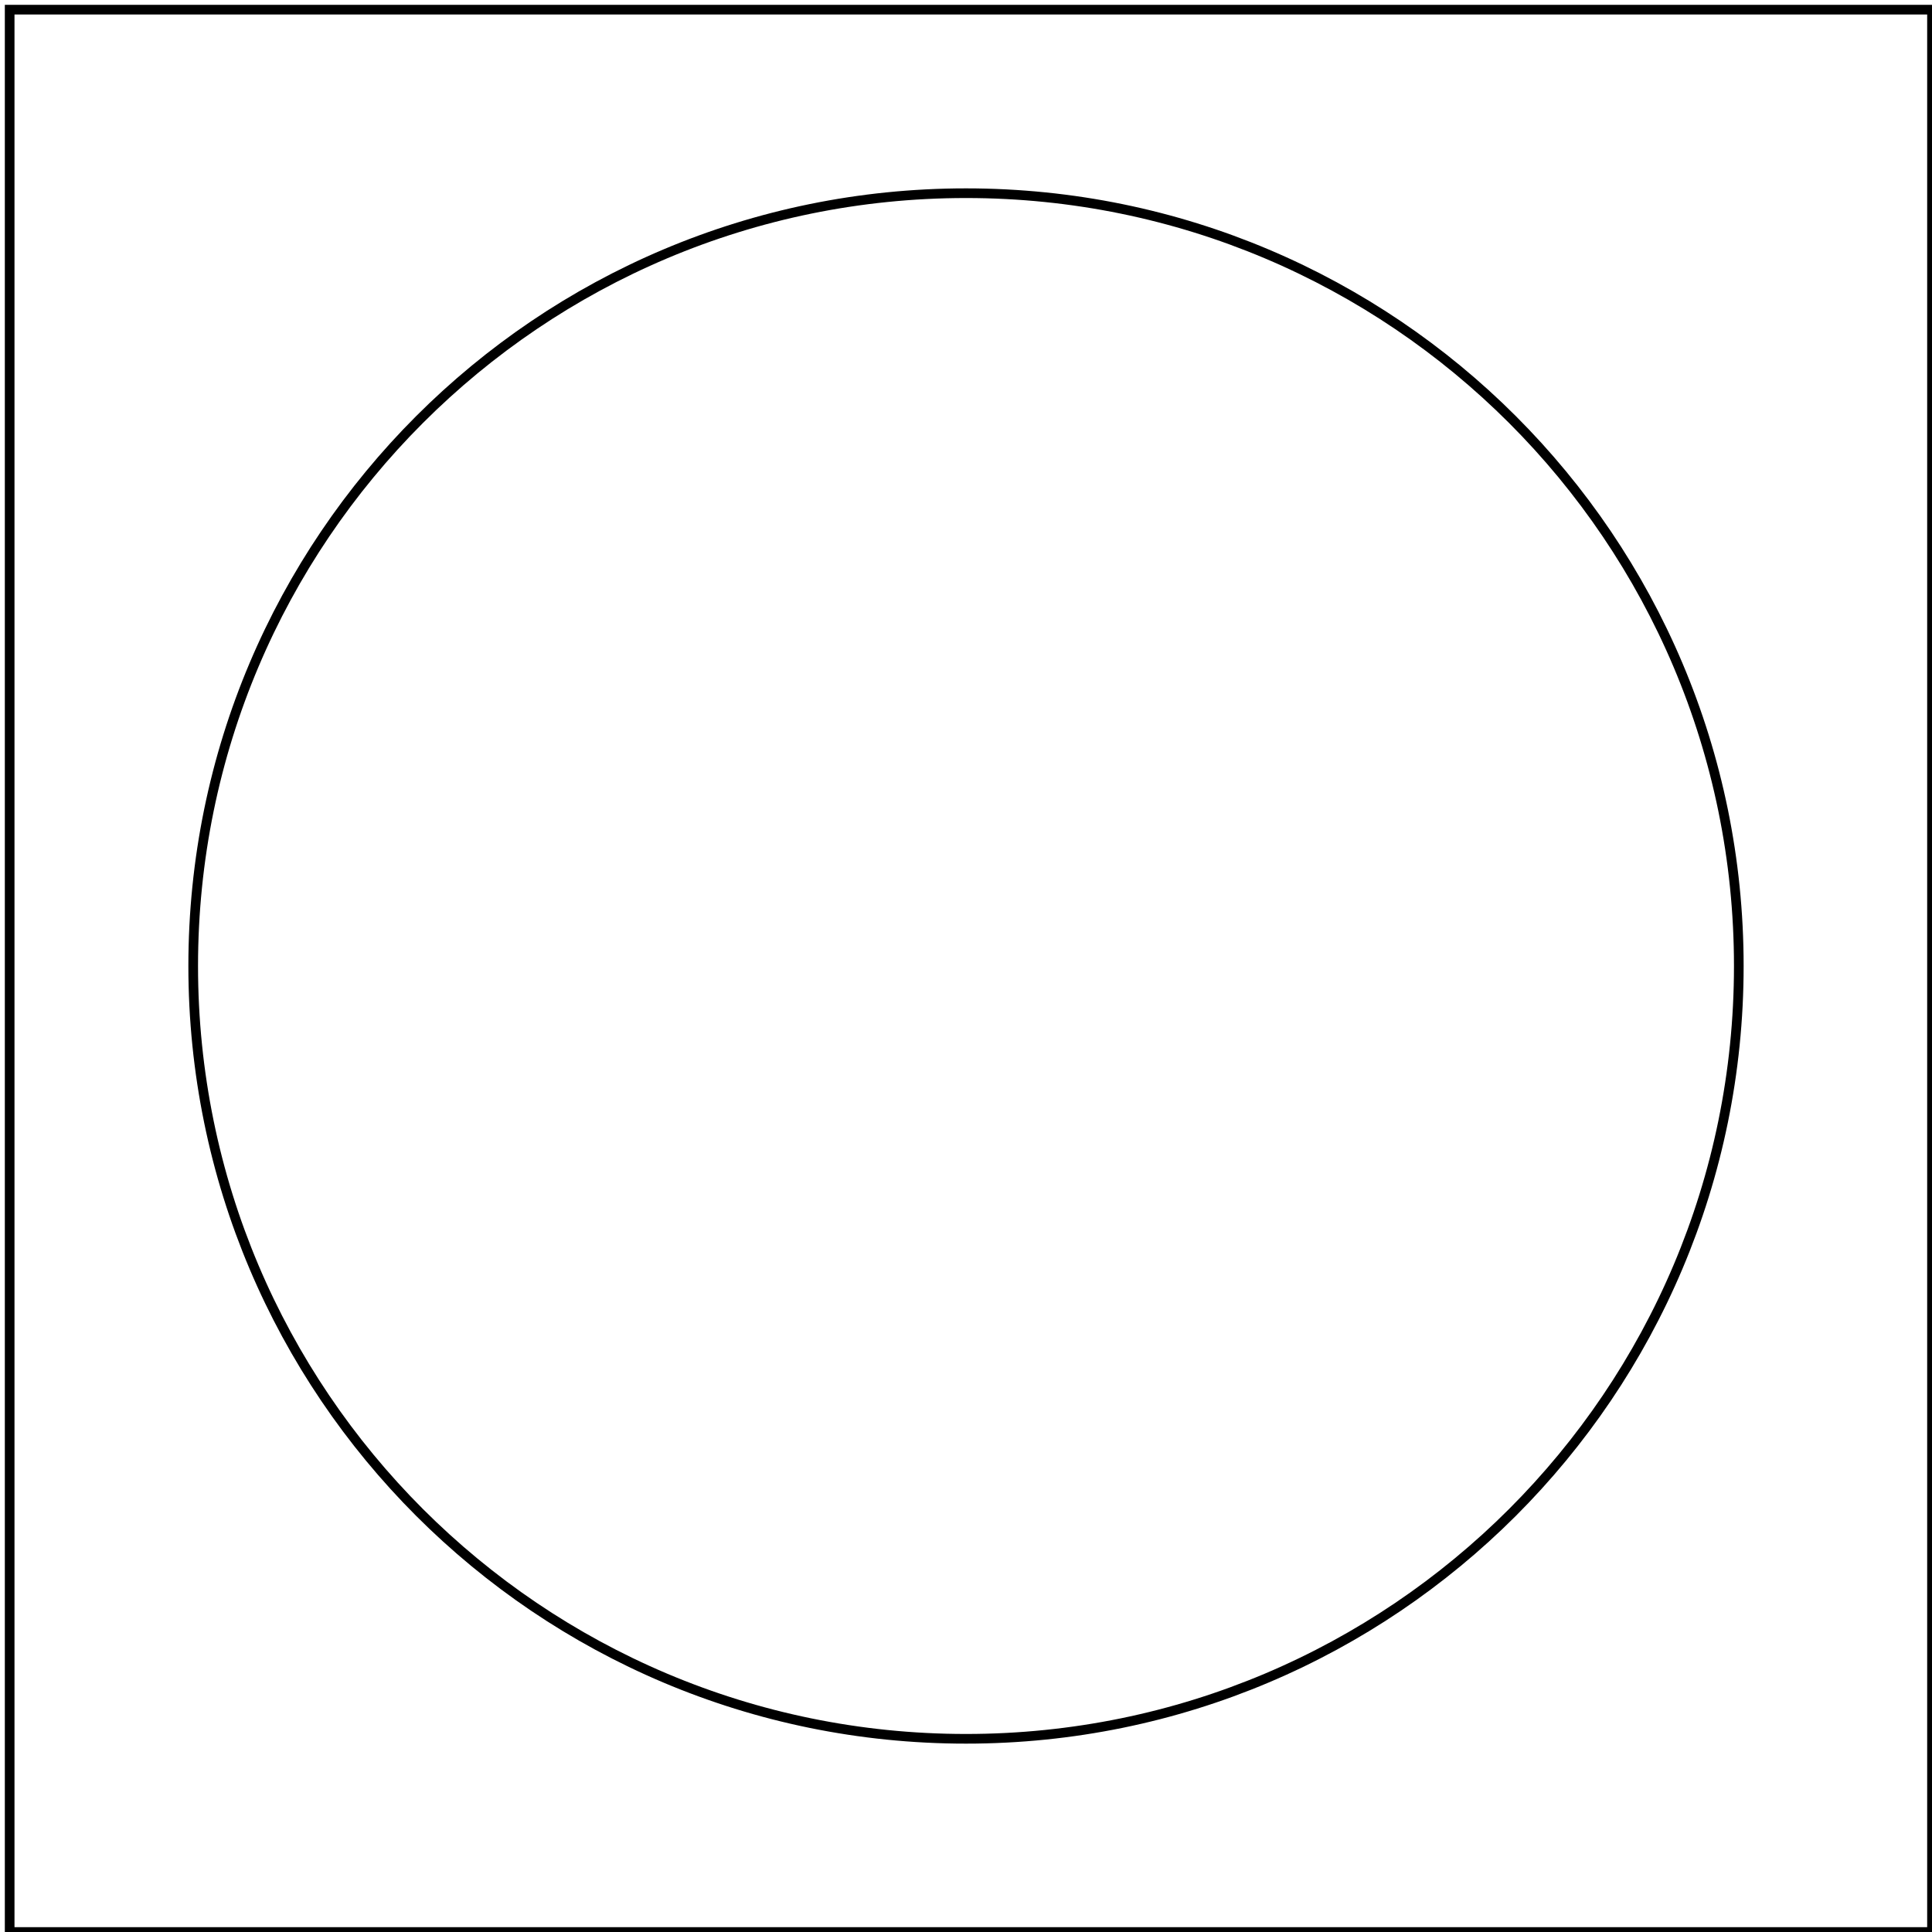
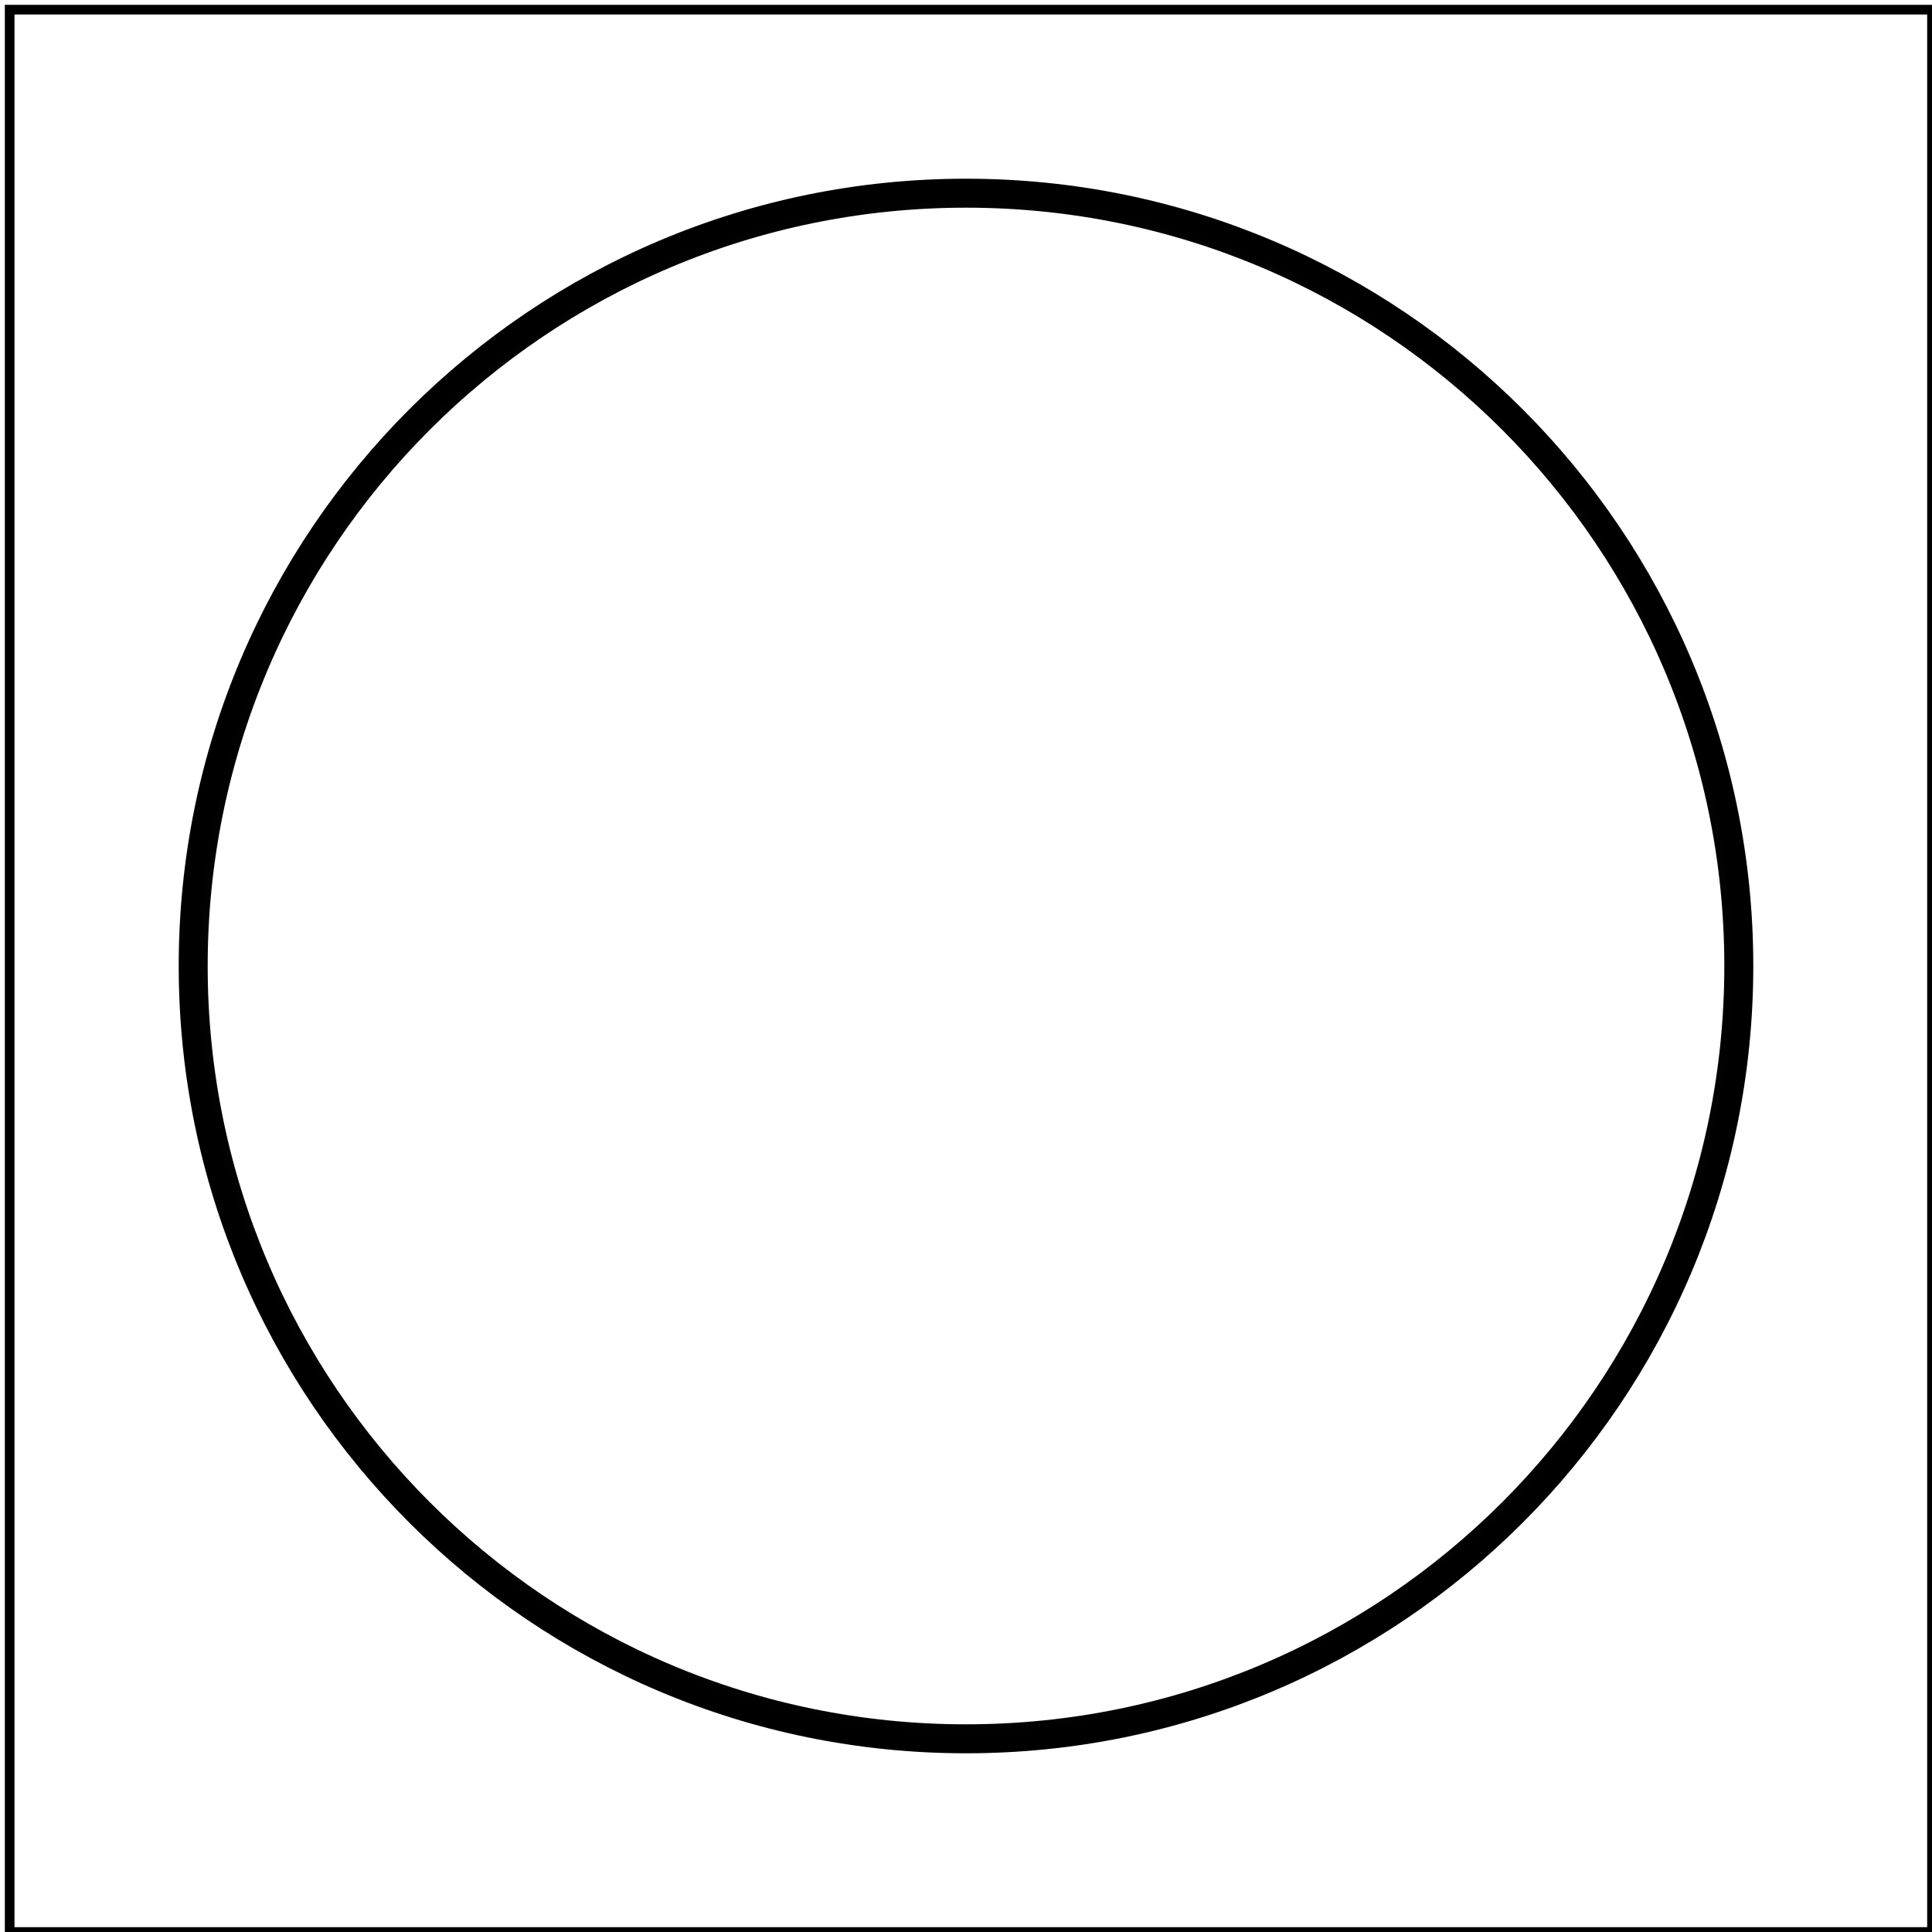
<svg xmlns="http://www.w3.org/2000/svg" viewBox="0 0 200 200">
  <radialGradient id="rg1">
    <stop offset="0" stop-color="white" />
    <stop offset="1" stop-color="black" />
  </radialGradient>
-   <circle cx="100" cy="100" r="80" fill="none" stroke="url(#rg1)" />
+   <circle cx="100" cy="100" r="80" fill="none" stroke="url(#rg1)" stroke-width="3" />
  <rect x="1" y="1" width="199" height="199" fill="none" stroke="black" />
</svg>
